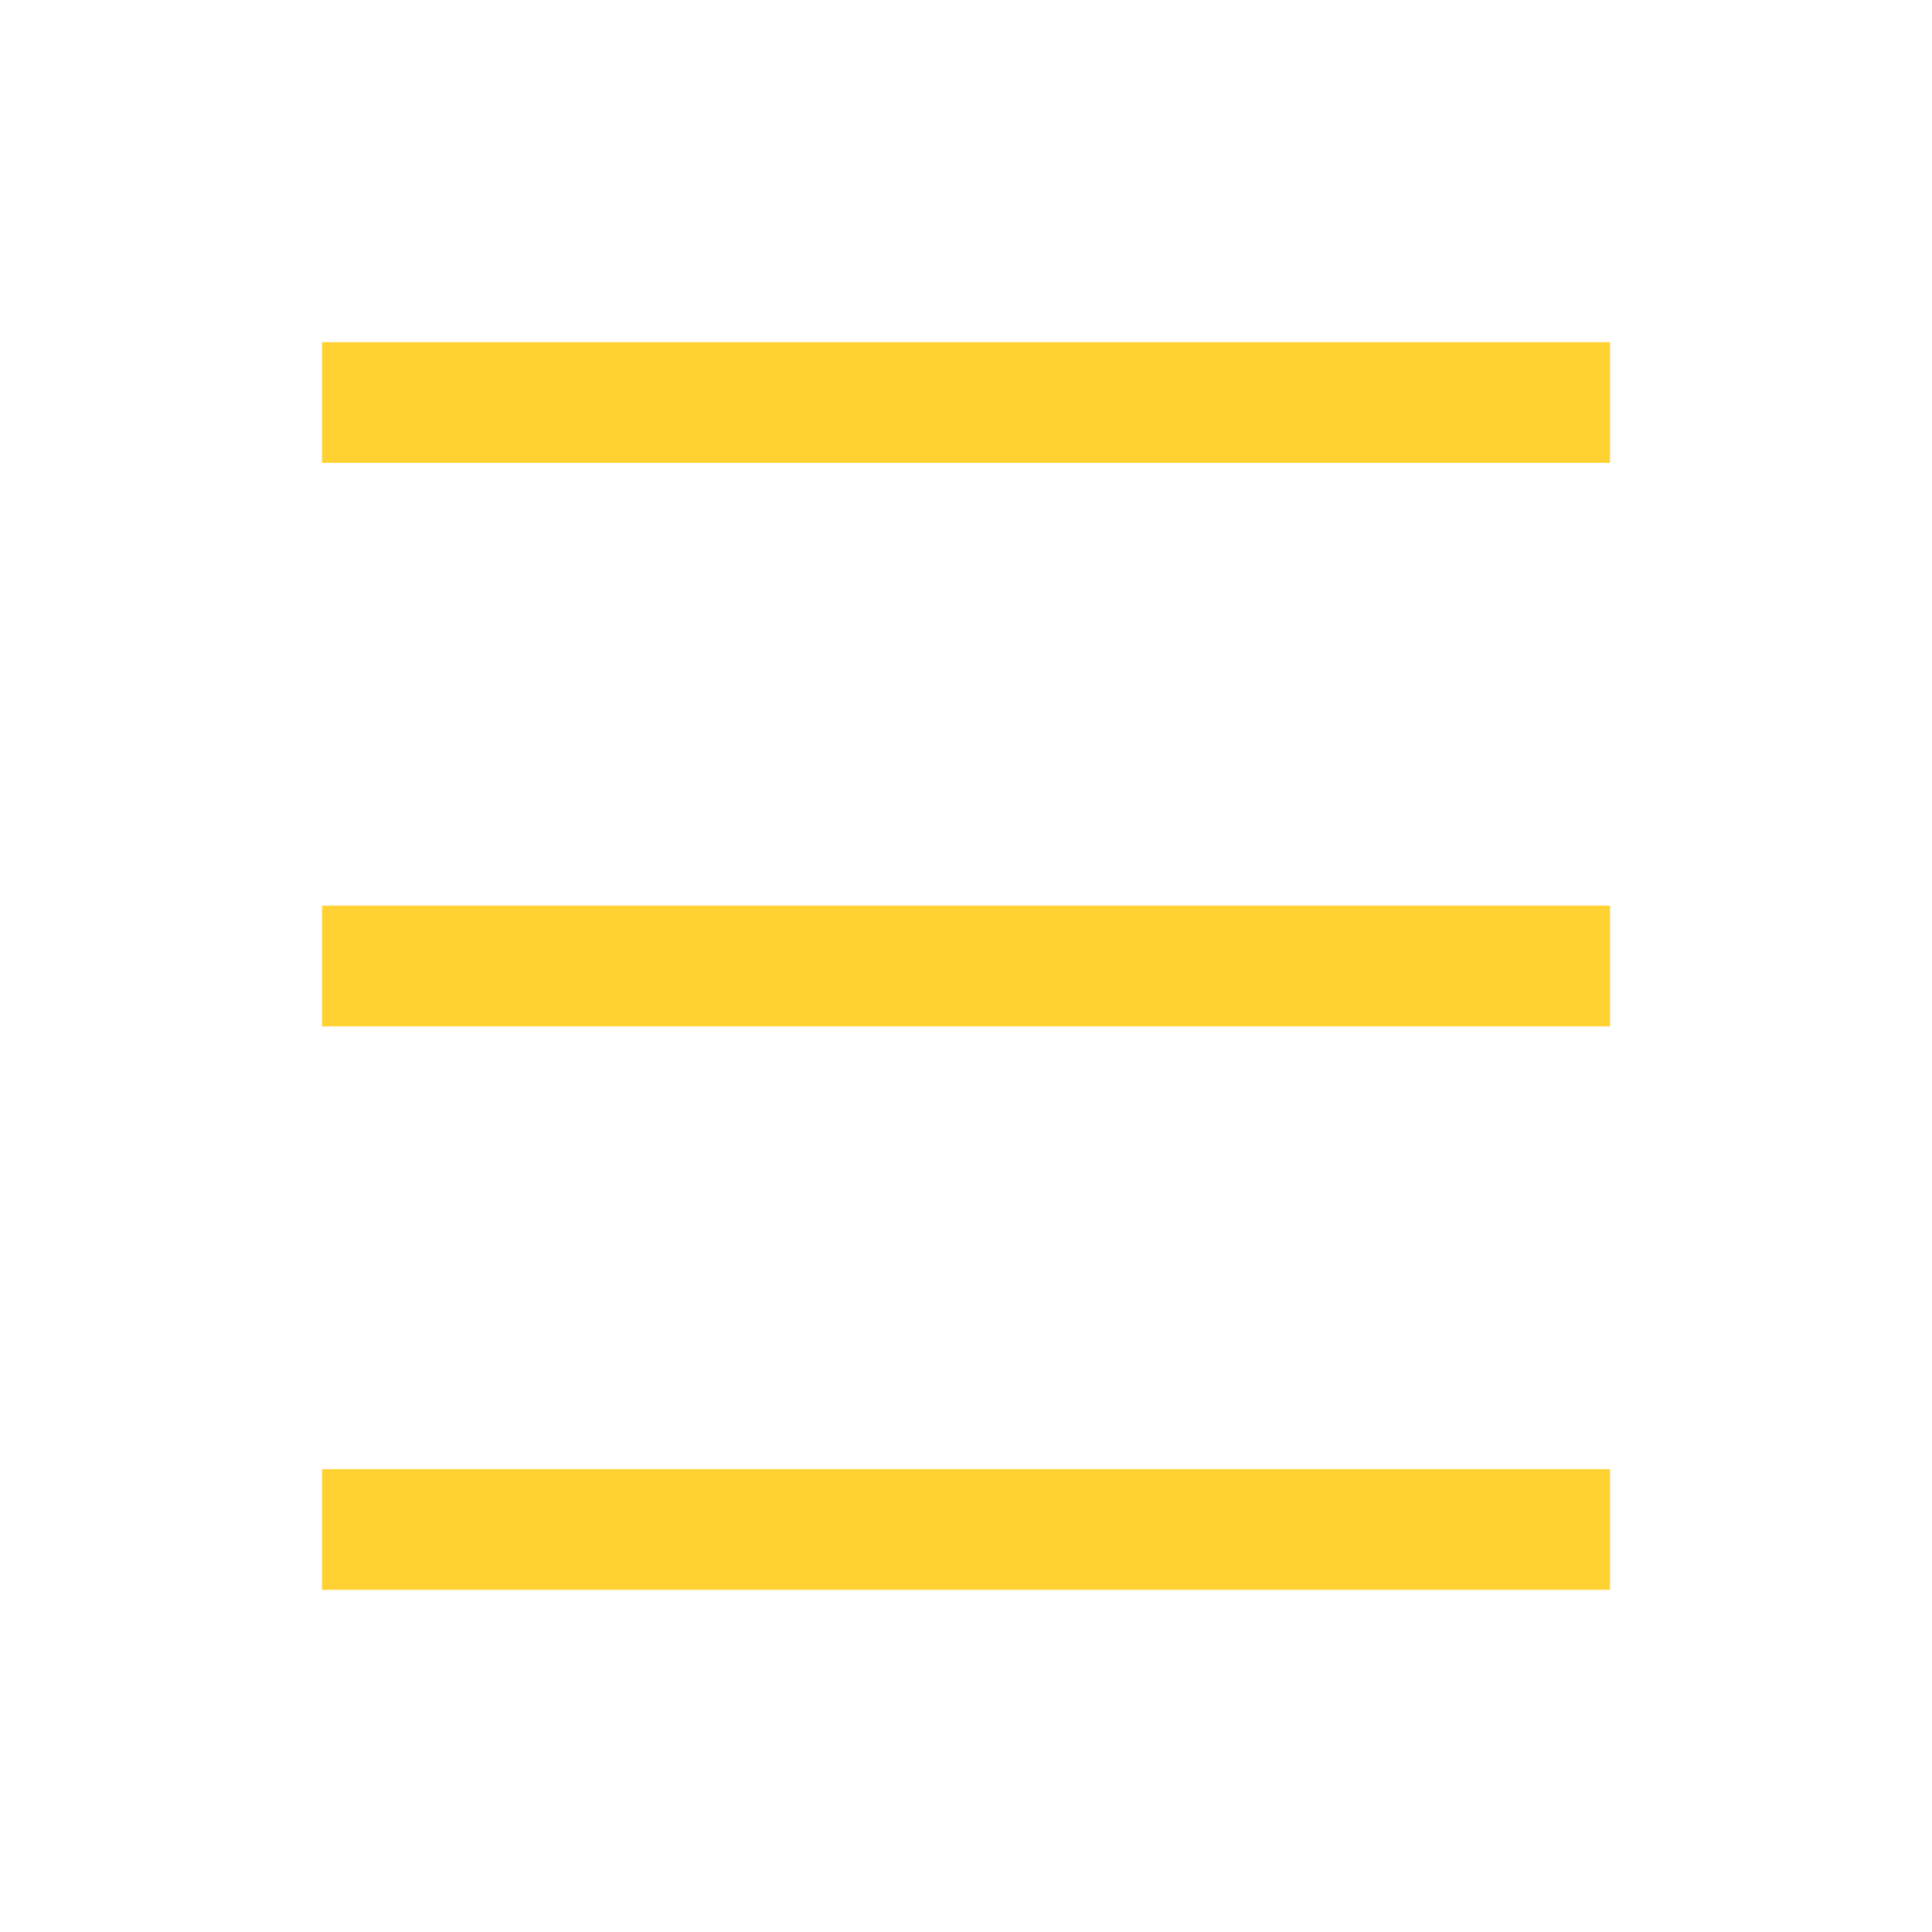
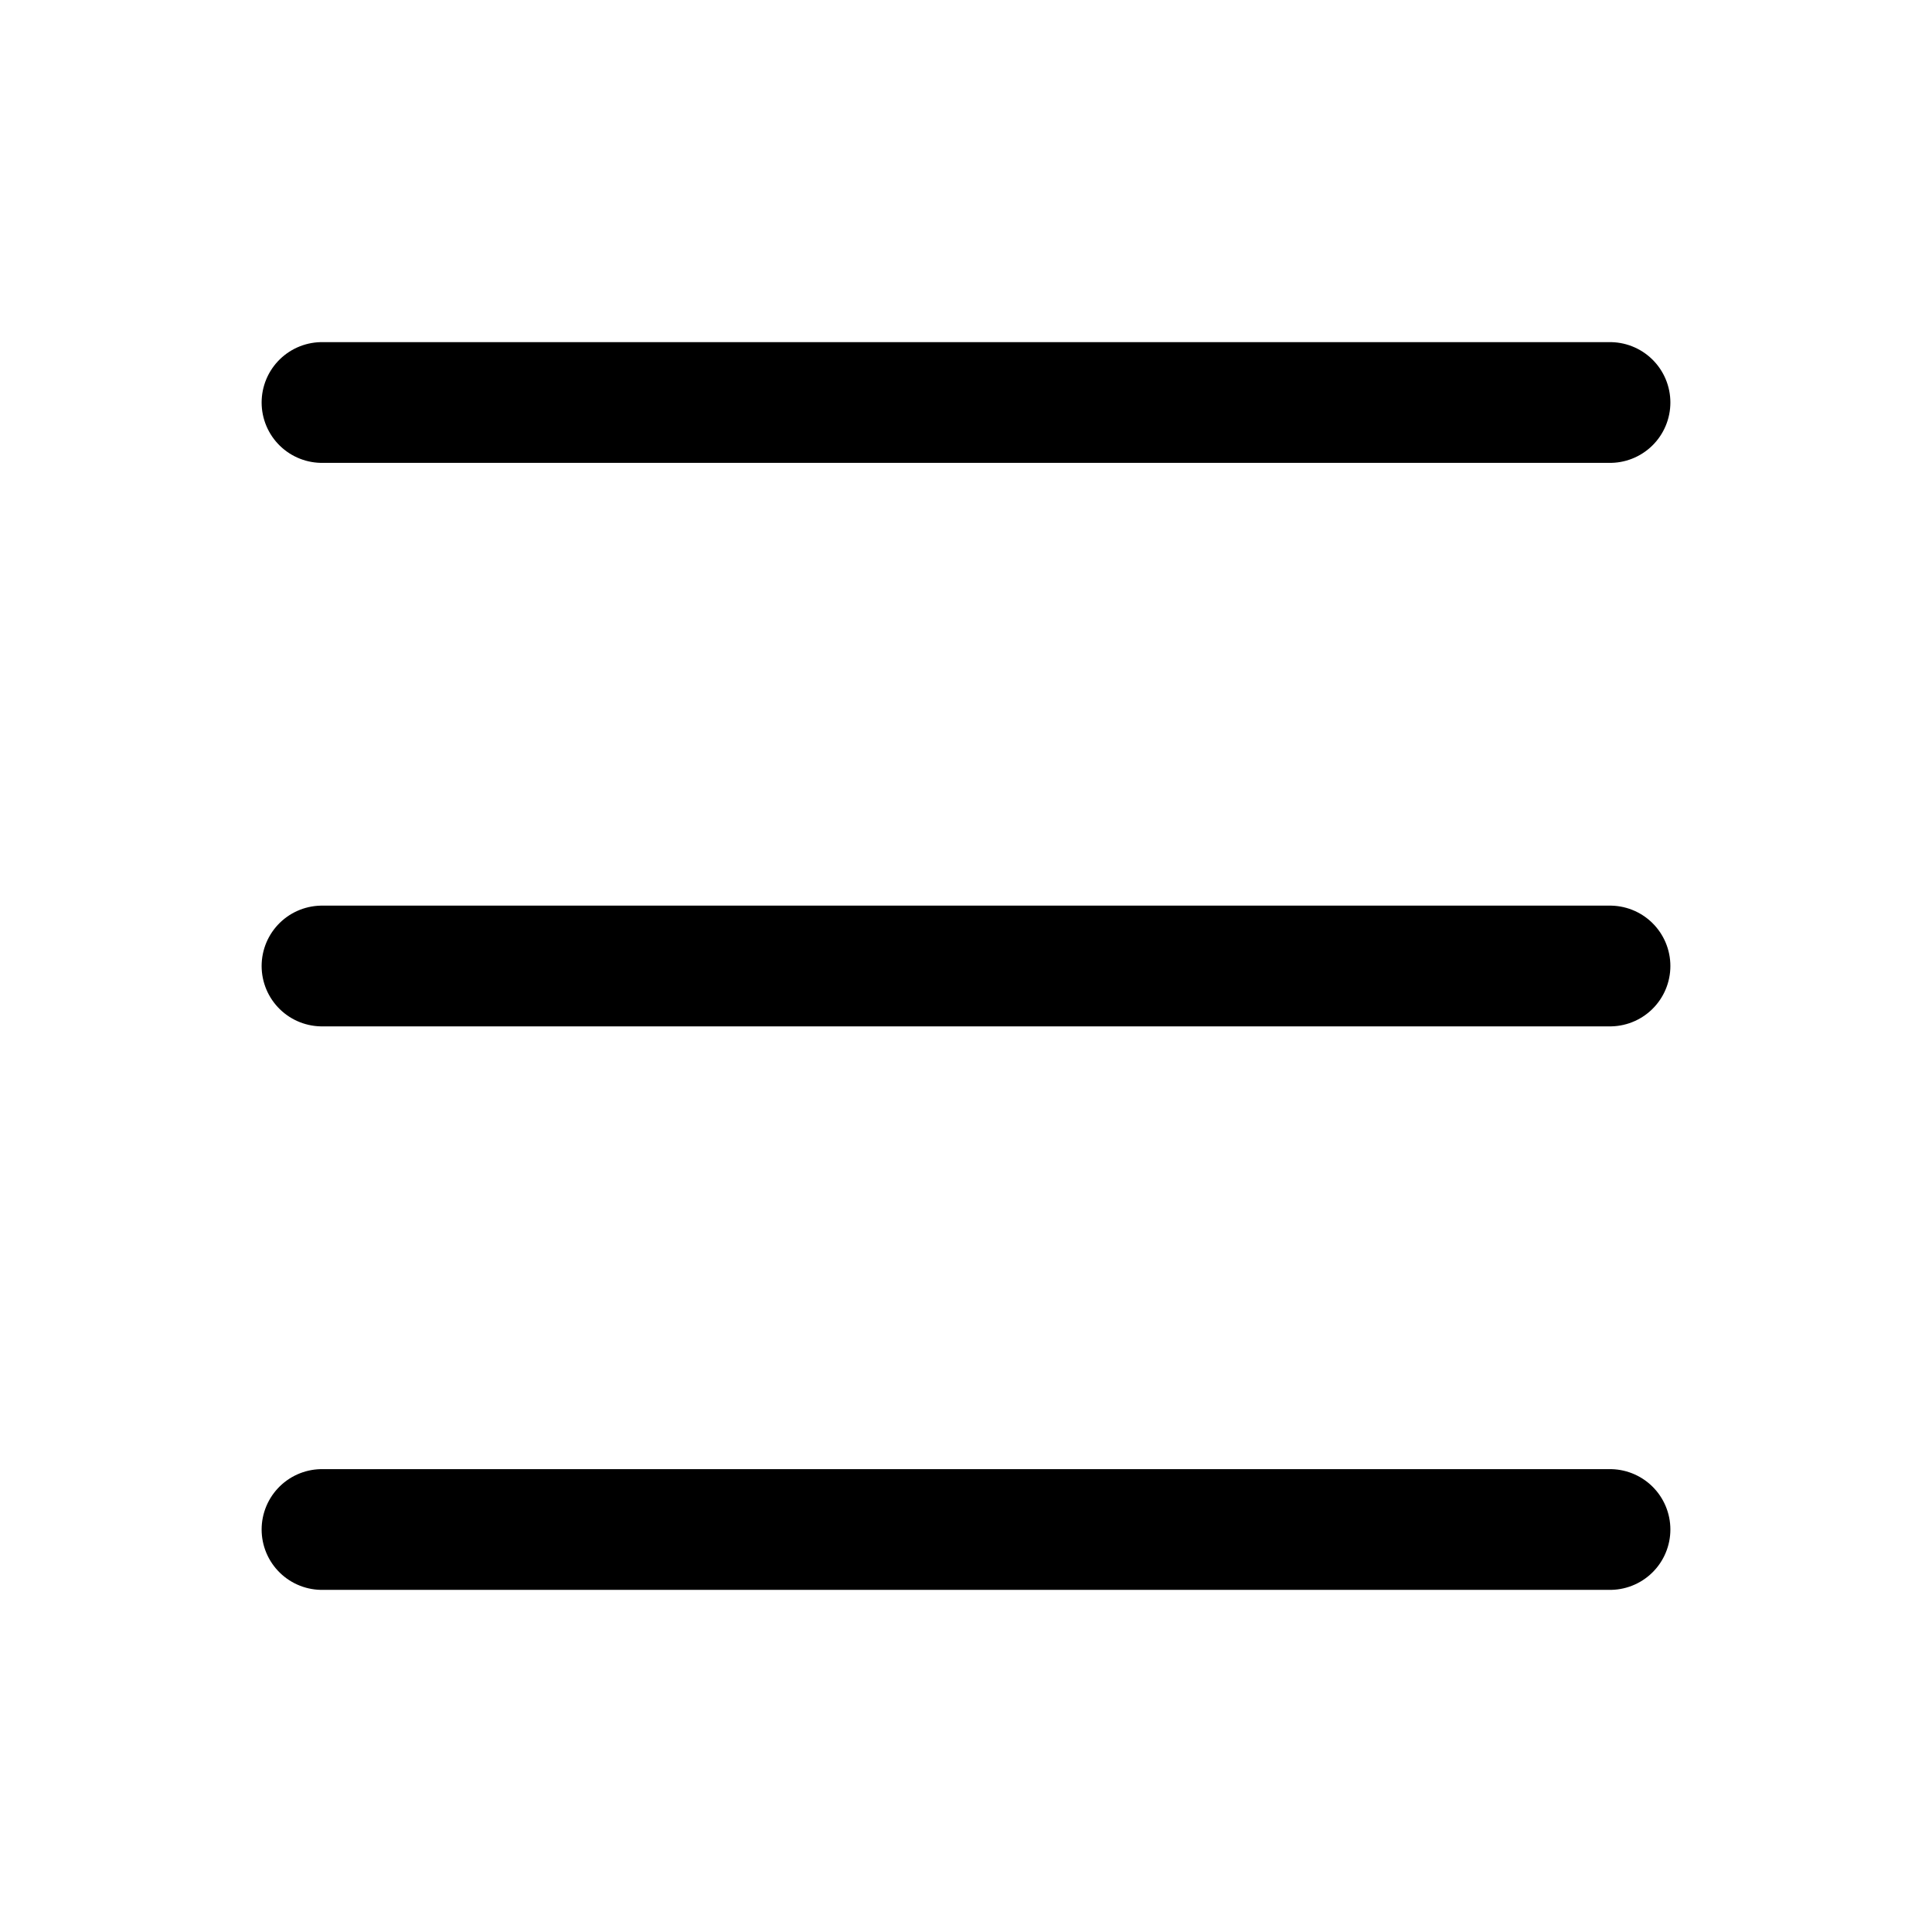
- <svg xmlns="http://www.w3.org/2000/svg" viewBox="0 0 24 24" width="24" height="24" color="#ffd133" fill="none">
-   <path d="M4 5L20 5" stroke="currentColor" stroke-width="1.5" stroke-linejoin="round" />
-   <path d="M4 12L20 12" stroke="currentColor" stroke-width="1.5" stroke-linejoin="round" />
-   <path d="M4 19L20 19" stroke="currentColor" stroke-width="1.5" stroke-linejoin="round" />
+ <svg xmlns="http://www.w3.org/2000/svg" viewBox="0 0 24 24" width="24" height="24" color="##ffce27" fill="none">
+   <path d="M4 5L20 5" stroke="currentColor" stroke-width="1.5" stroke-linecap="round" stroke-linejoin="round" />
+   <path d="M4 12L20 12" stroke="currentColor" stroke-width="1.5" stroke-linecap="round" stroke-linejoin="round" />
+   <path d="M4 19L20 19" stroke="currentColor" stroke-width="1.5" stroke-linecap="round" stroke-linejoin="round" />
</svg>
